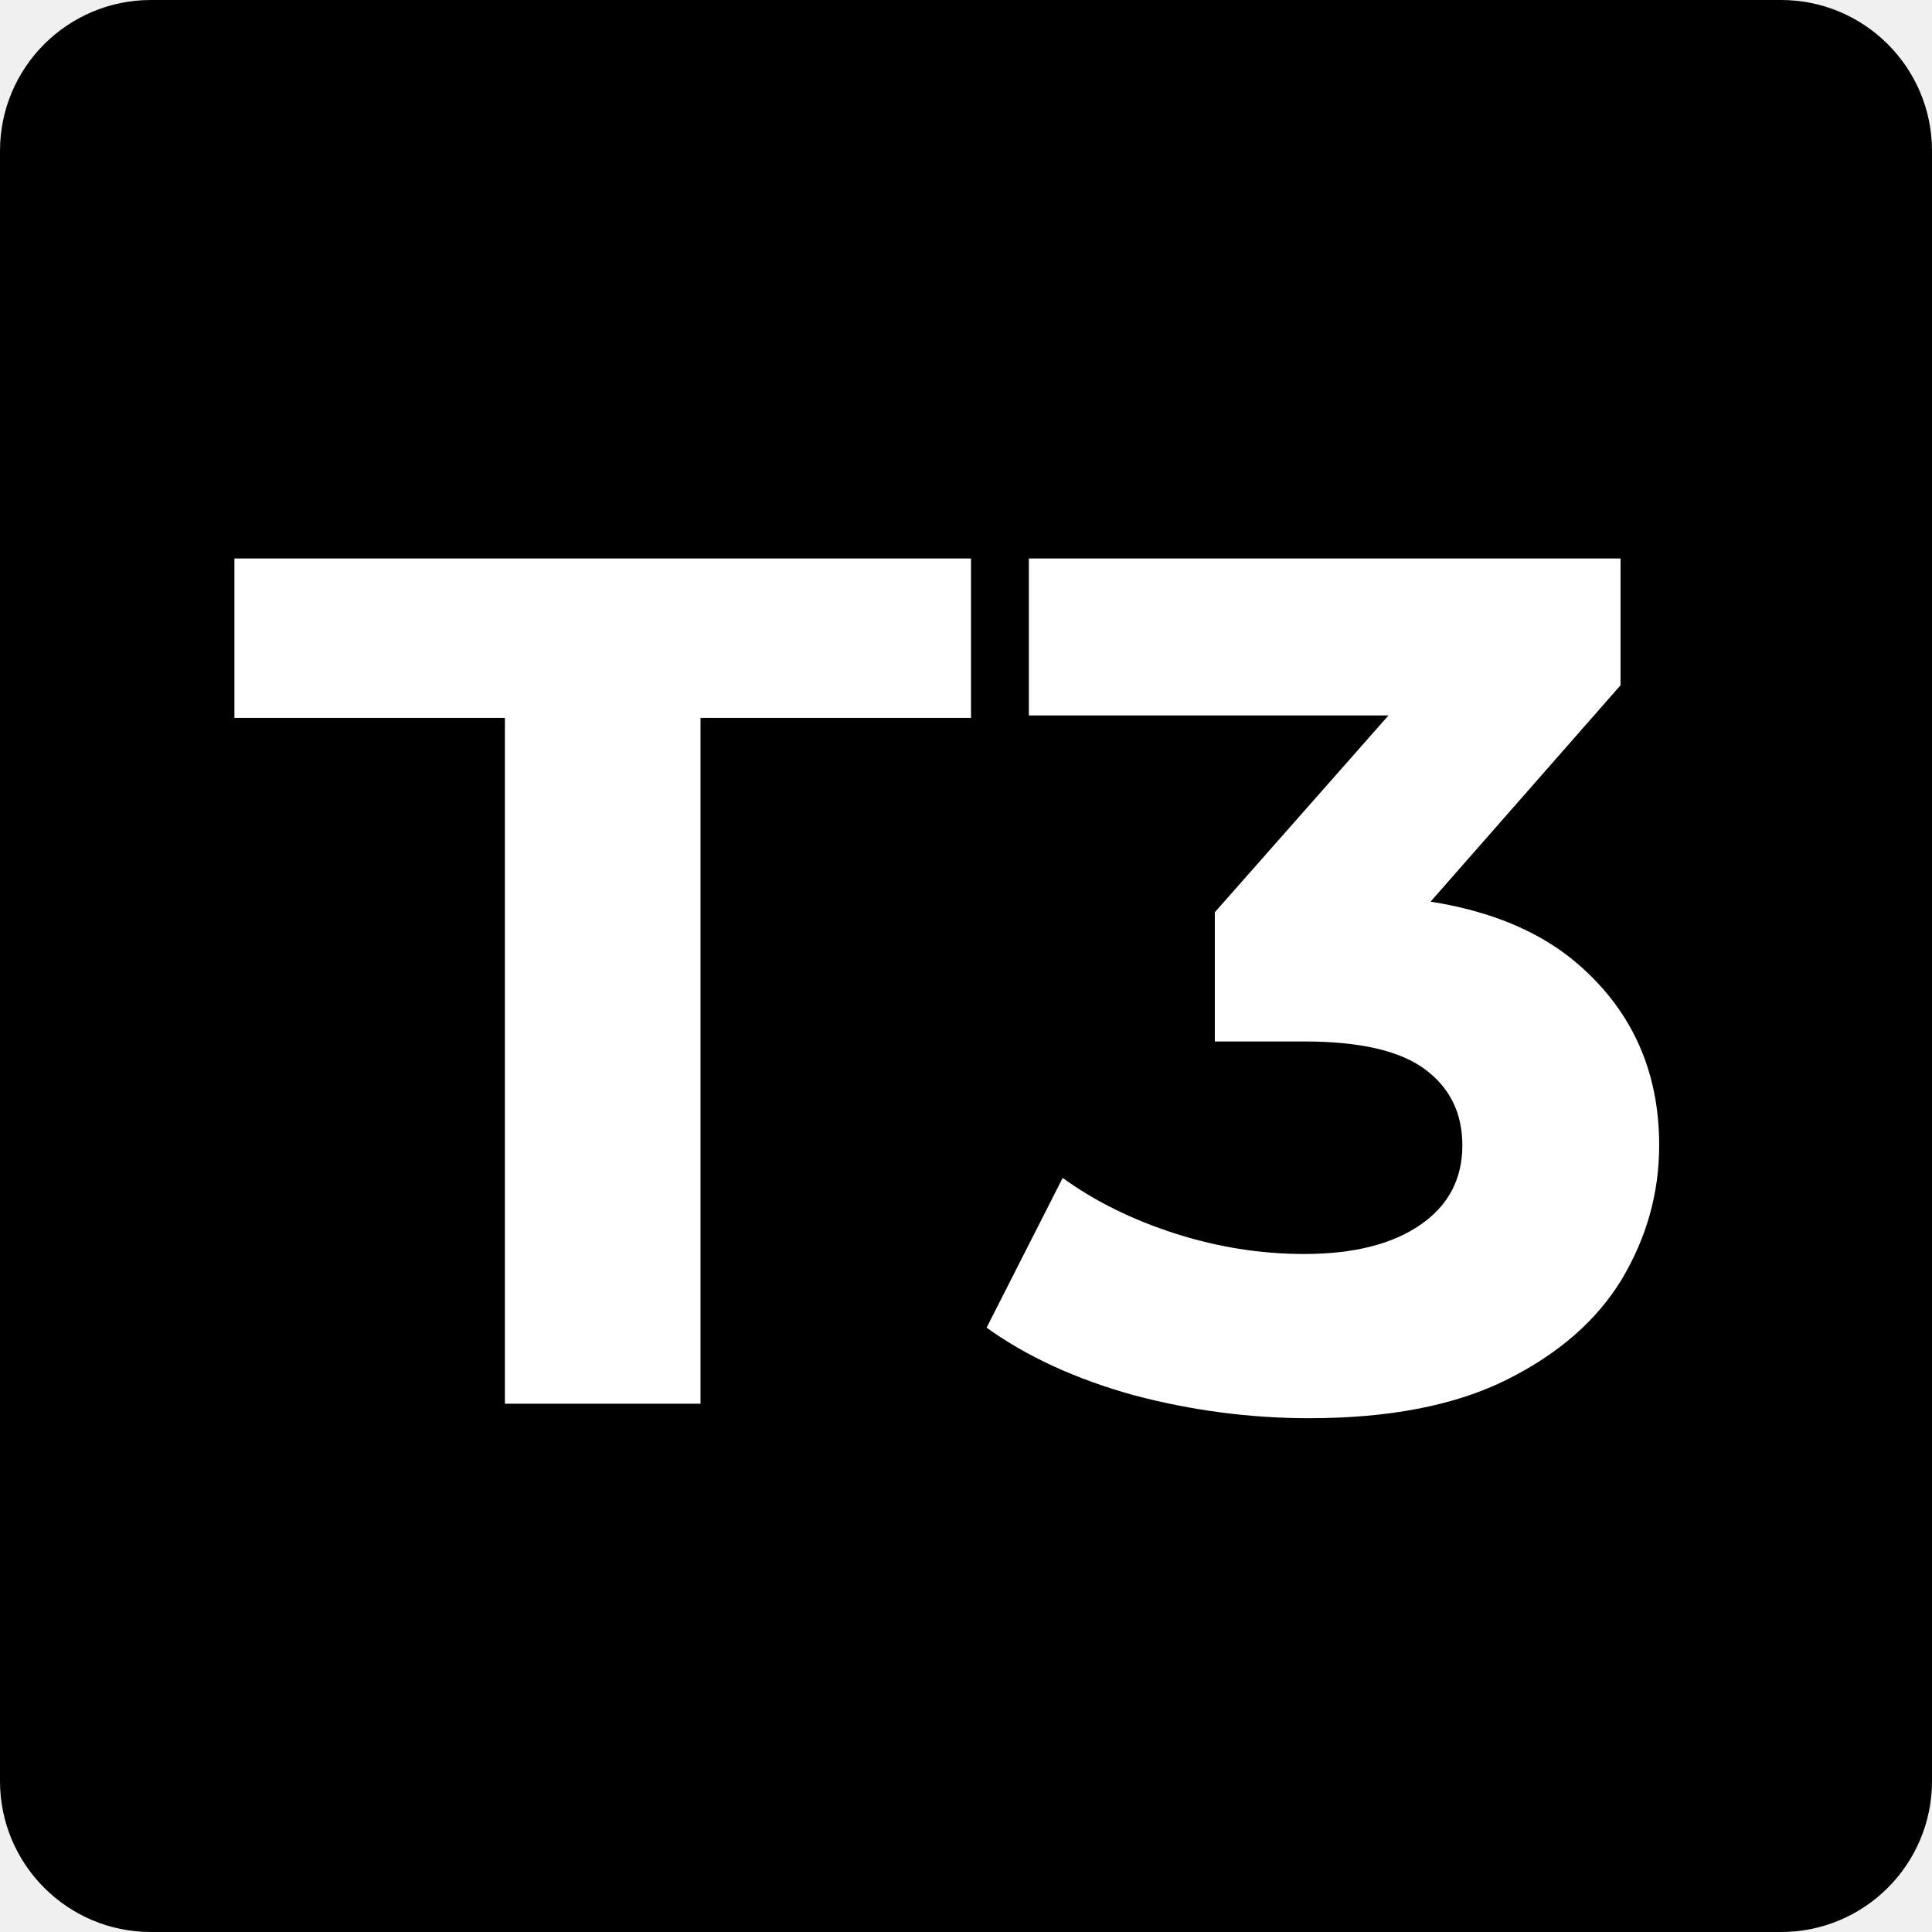
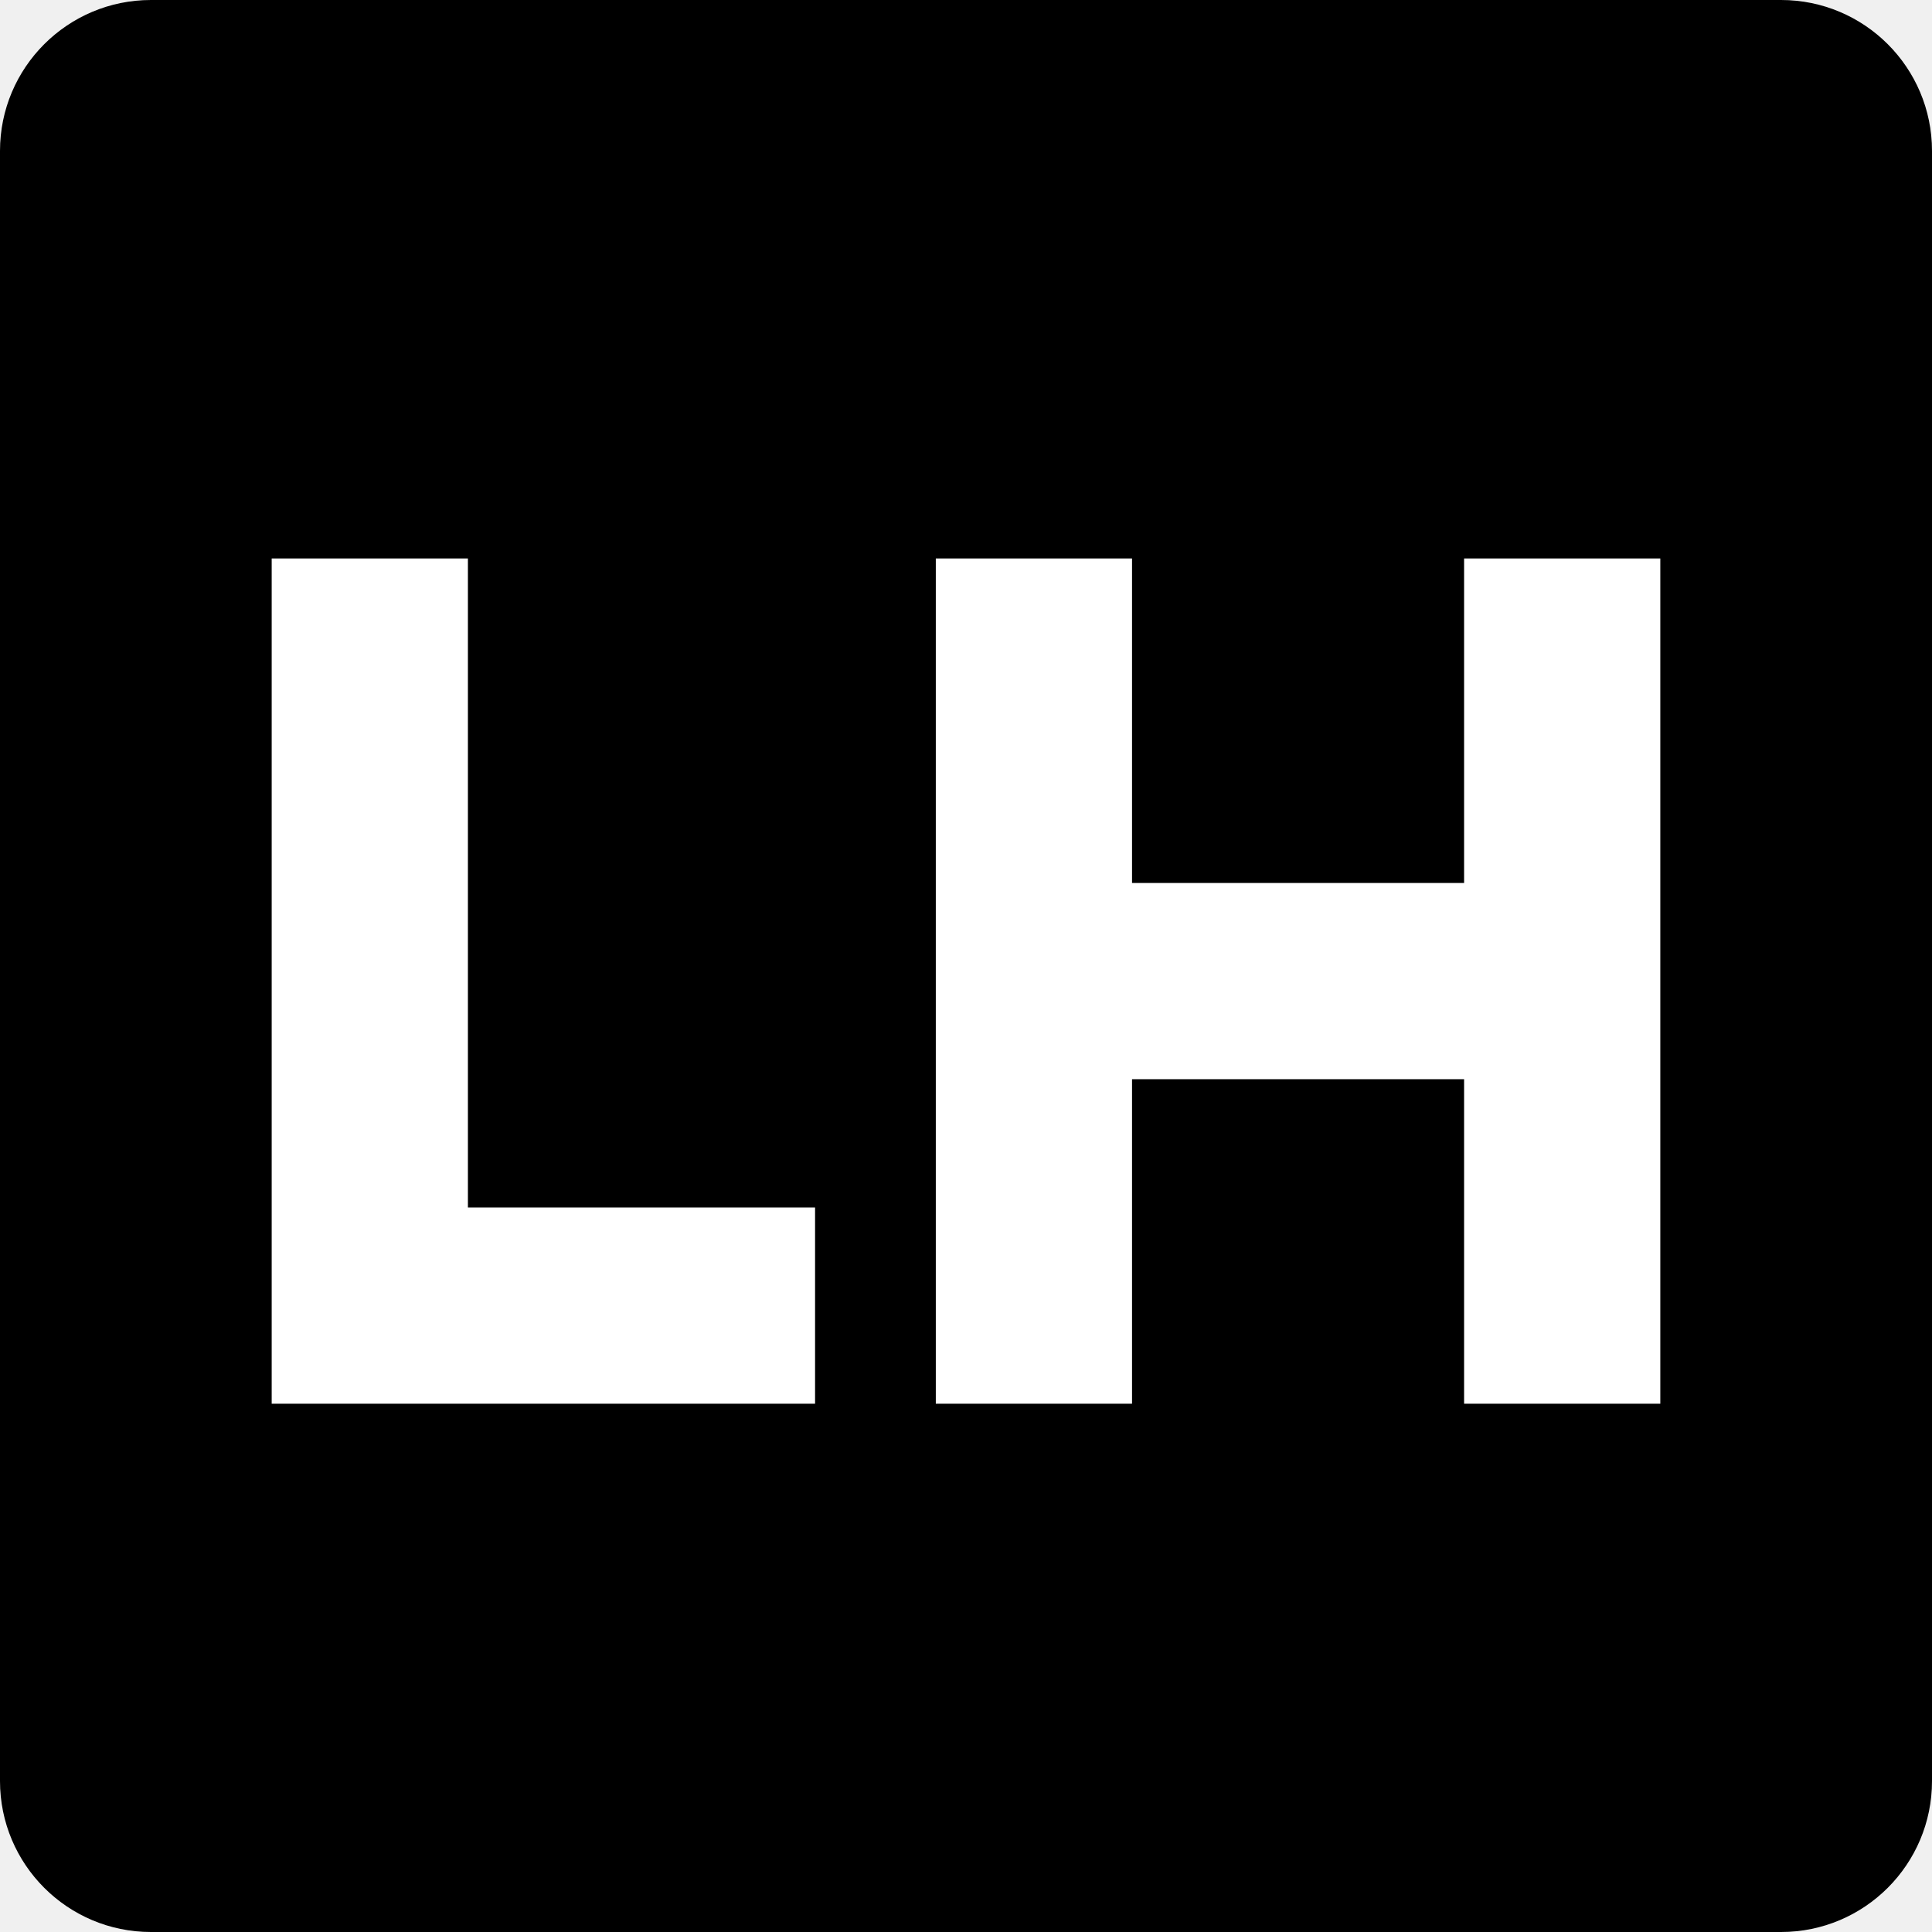
<svg xmlns="http://www.w3.org/2000/svg" width="128" height="128" viewBox="0 0 128 128" fill="none">
  <path d="M0 10C0 4.477 4.477 0 10 0H118C123.523 0 128 4.477 128 10V118C128 123.523 123.523 128 118 128H10C4.477 128 0 123.523 0 118V10Z" fill="black" />
-   <path d="M33.451 93V47.56H15.531V37H64.331V47.56H46.411V93H33.451ZM86.725 93.96C82.832 93.96 78.965 93.453 75.125 92.44C71.285 91.373 68.032 89.88 65.365 87.96L70.405 78.04C72.539 79.587 75.019 80.813 77.845 81.72C80.672 82.627 83.525 83.08 86.405 83.08C89.659 83.08 92.219 82.44 94.085 81.16C95.952 79.88 96.885 78.12 96.885 75.88C96.885 73.747 96.059 72.067 94.405 70.84C92.752 69.613 90.085 69 86.405 69H80.485V60.44L96.085 42.76L97.525 47.4H68.165V37H107.365V45.4L91.845 63.08L85.285 59.32H89.045C95.925 59.32 101.125 60.867 104.645 63.96C108.165 67.053 109.925 71.027 109.925 75.88C109.925 79.027 109.099 81.987 107.445 84.76C105.792 87.48 103.259 89.693 99.845 91.4C96.432 93.107 92.059 93.96 86.725 93.96Z" fill="white" />
+   <path d="M18 37H31V80H54V93H18Z M62 37H75V58.5H97V37H110V93H97V71.5H75V93H62Z" fill="white" />
</svg>
